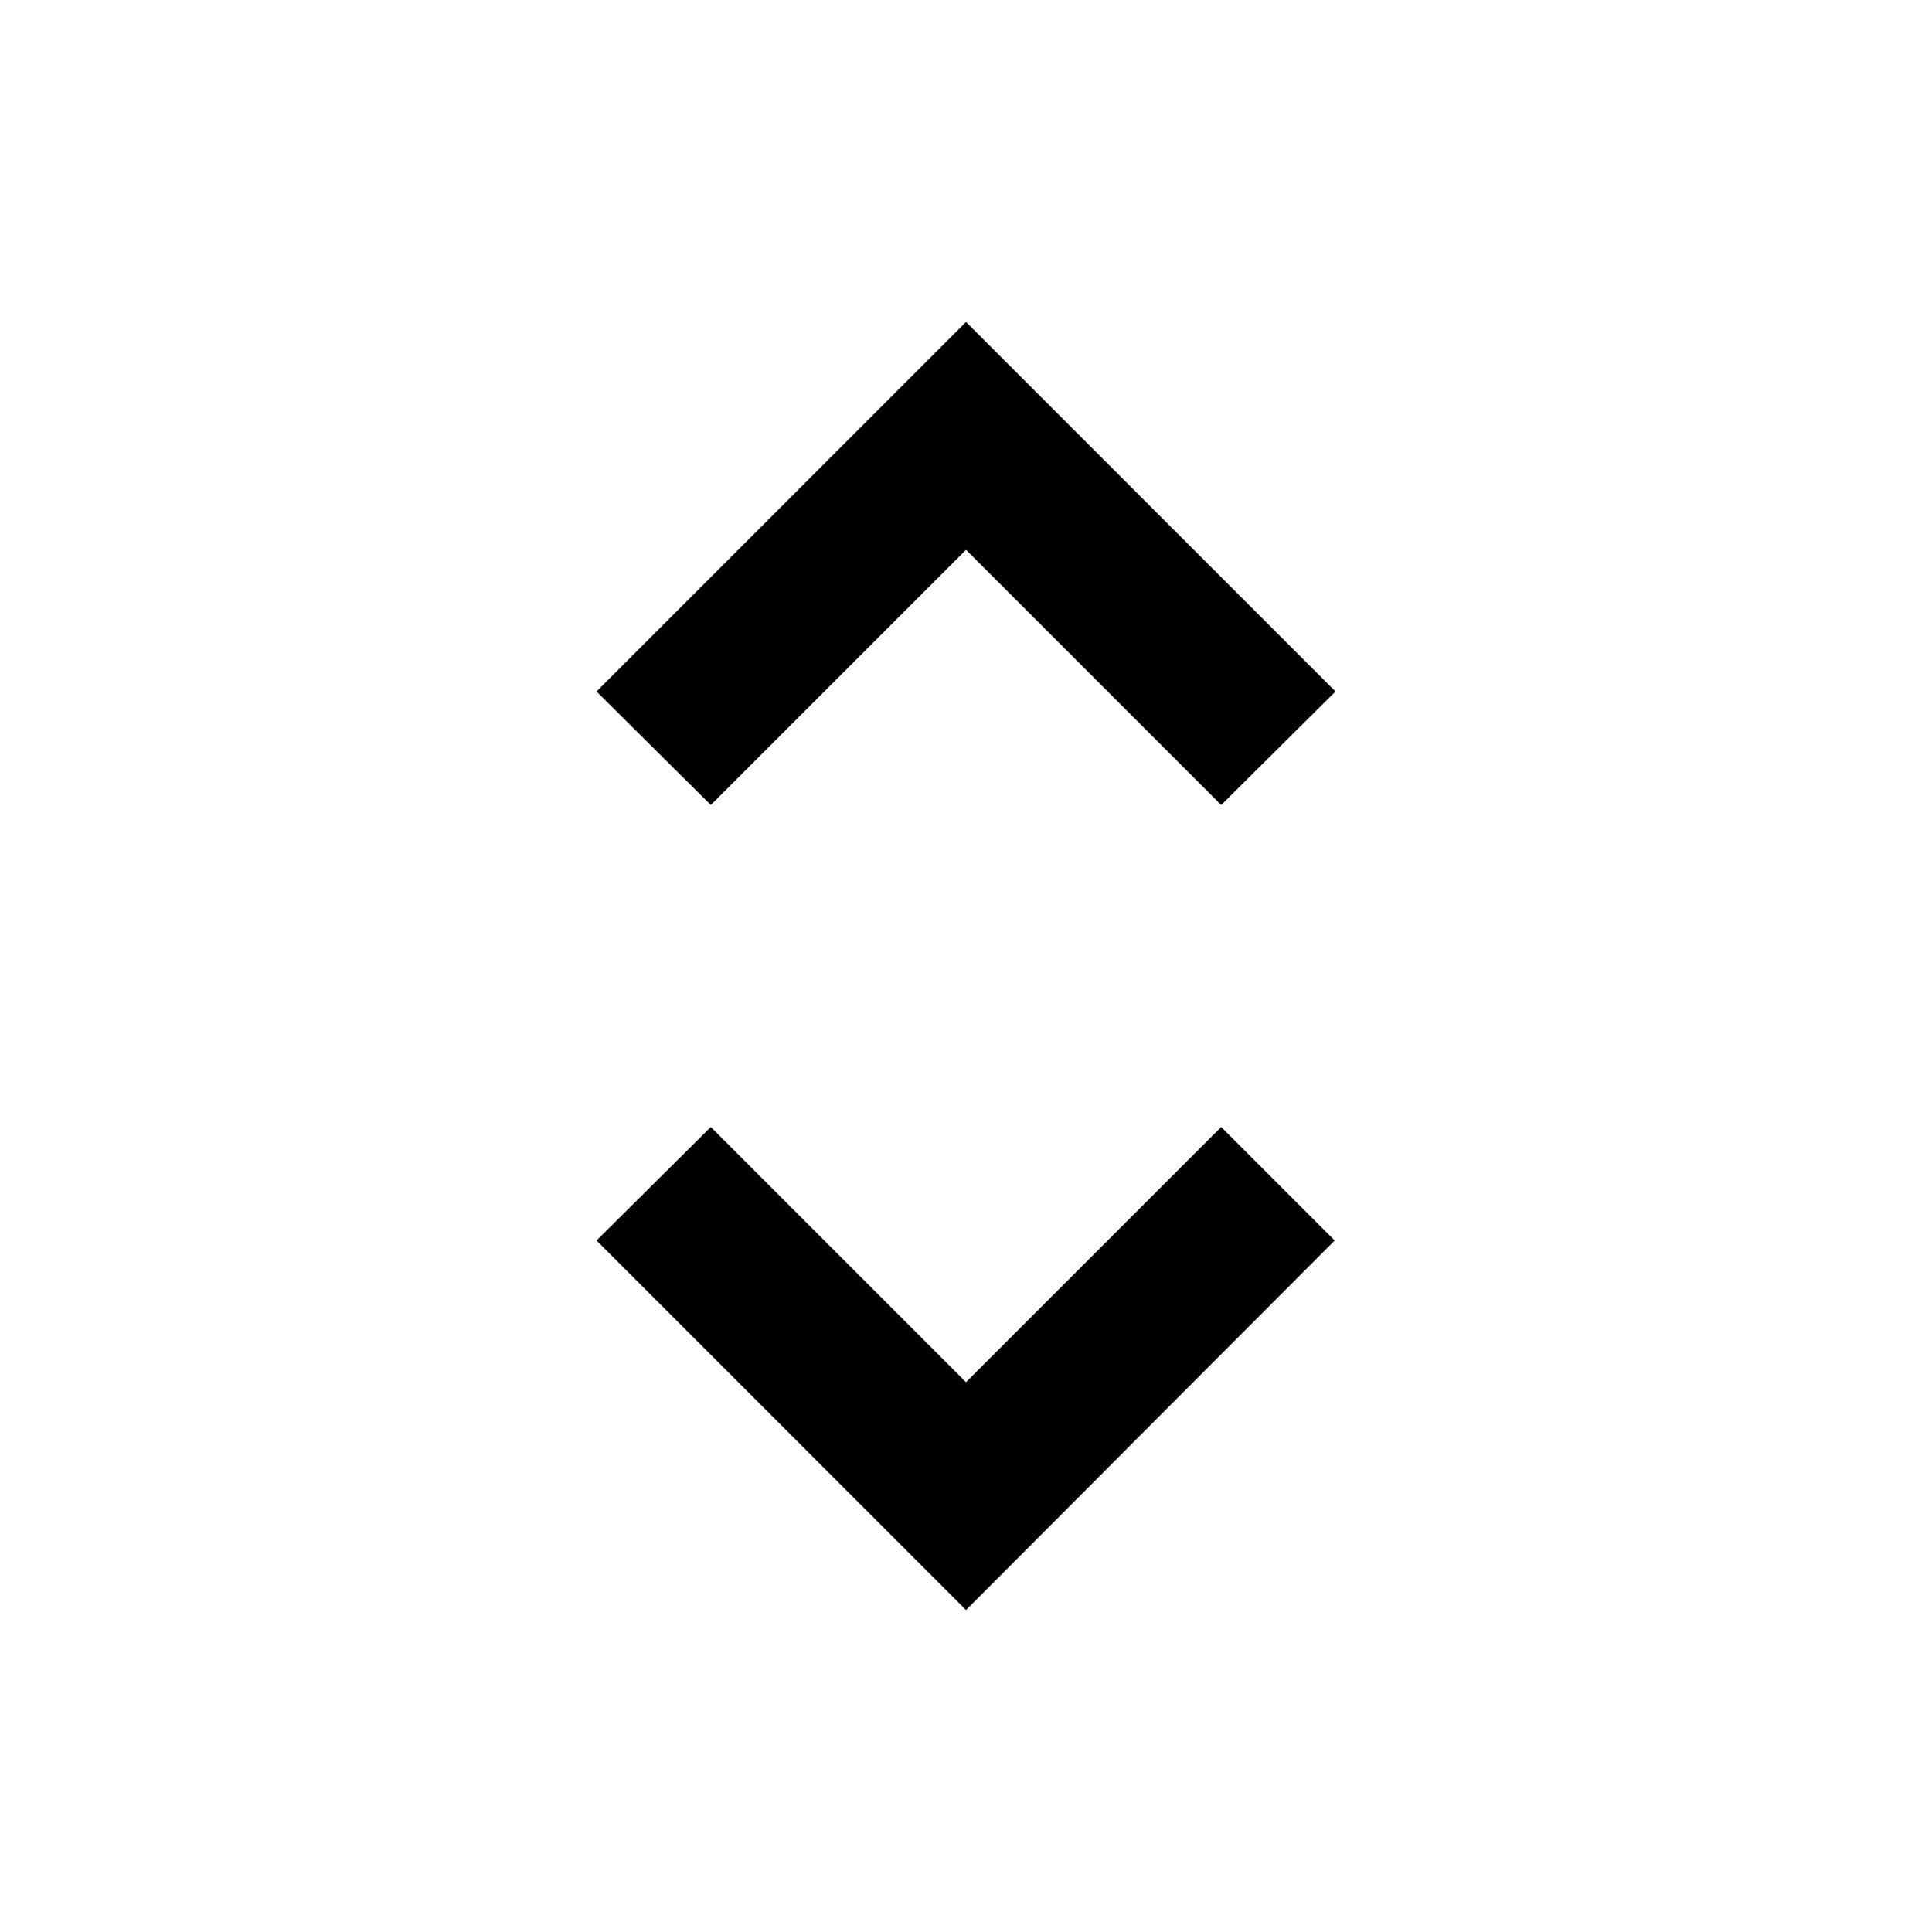
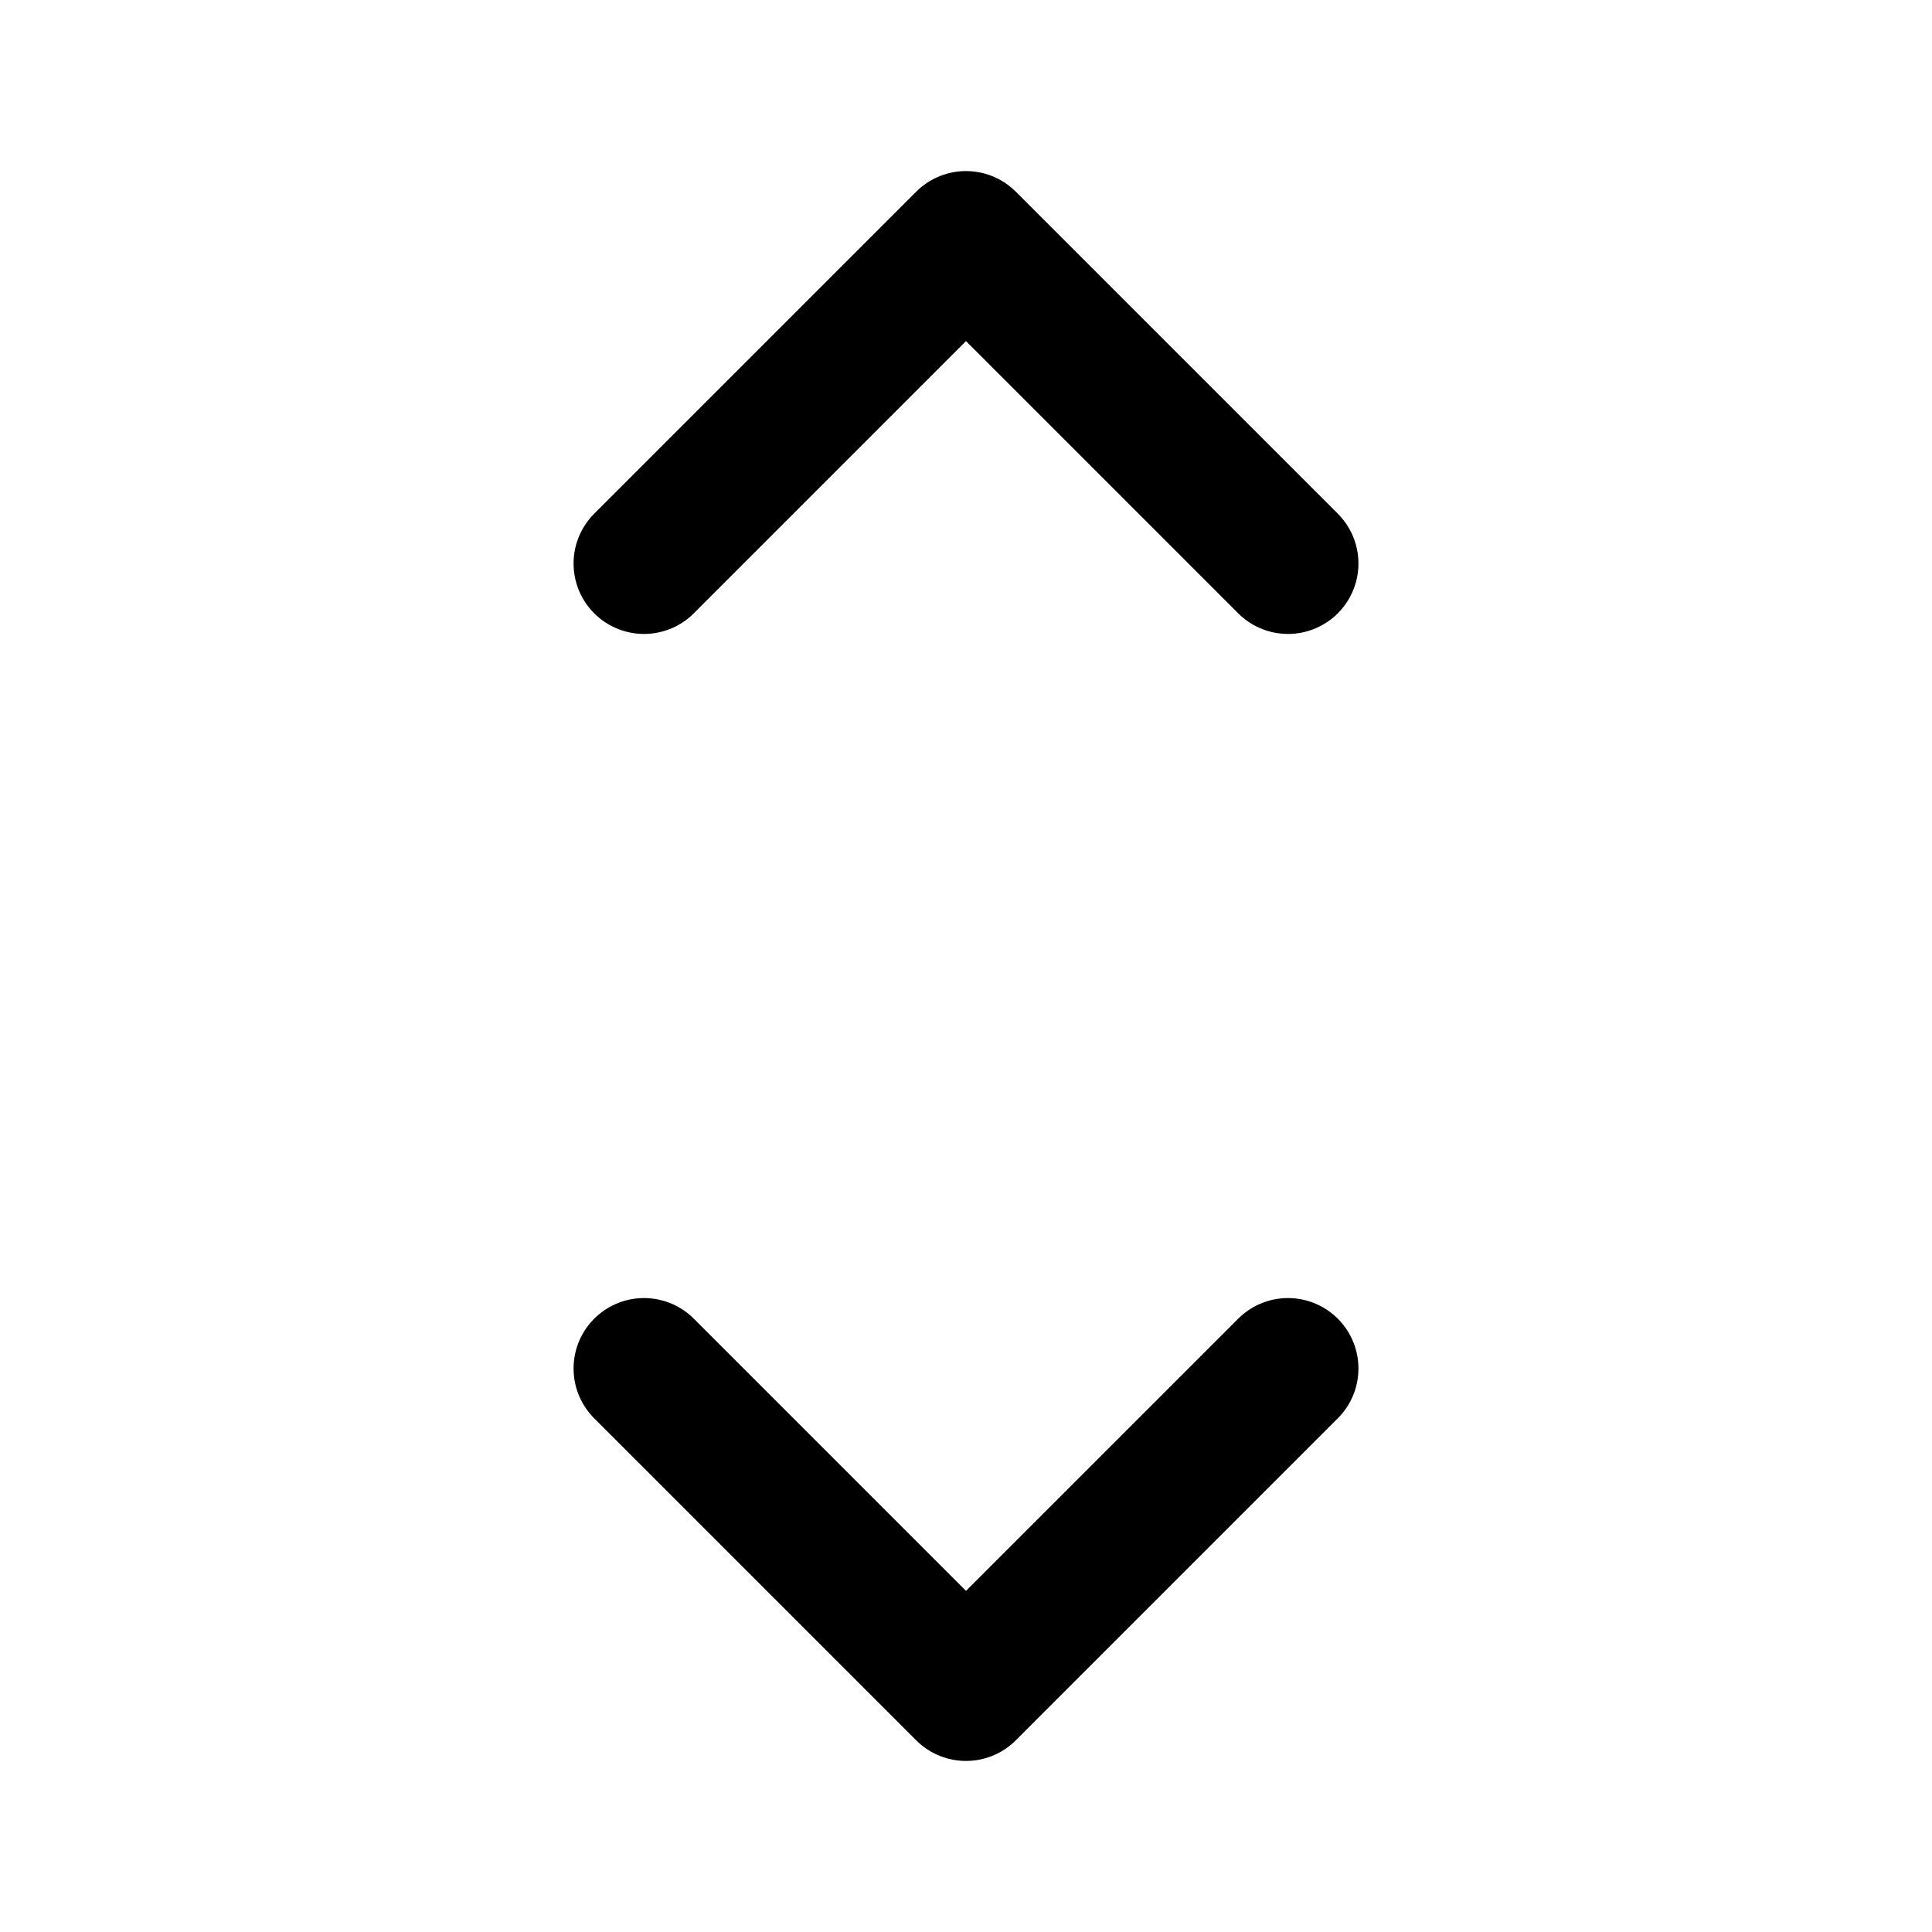
- <svg xmlns="http://www.w3.org/2000/svg" fill="#000000" width="800px" height="800px" viewBox="0 0 24 24">
-   <path d="M16.59 8.59 15.17 10 12 6.83 8.83 10 7.41 8.59 12 4l4.59 4.59zM7.41 15.41 8.83 14 12 17.17 15.17 14l1.41 1.41L12 20l-4.59-4.59z" />
+ <svg xmlns="http://www.w3.org/2000/svg" viewBox="0 0 24 24" fill="none" stroke="currentColor" stroke-width="1.75" stroke-linecap="round" stroke-linejoin="round">
+   <path d="m8 7 4-4 4 4" />
+   <path d="m8 17 4 4 4-4" />
</svg>
